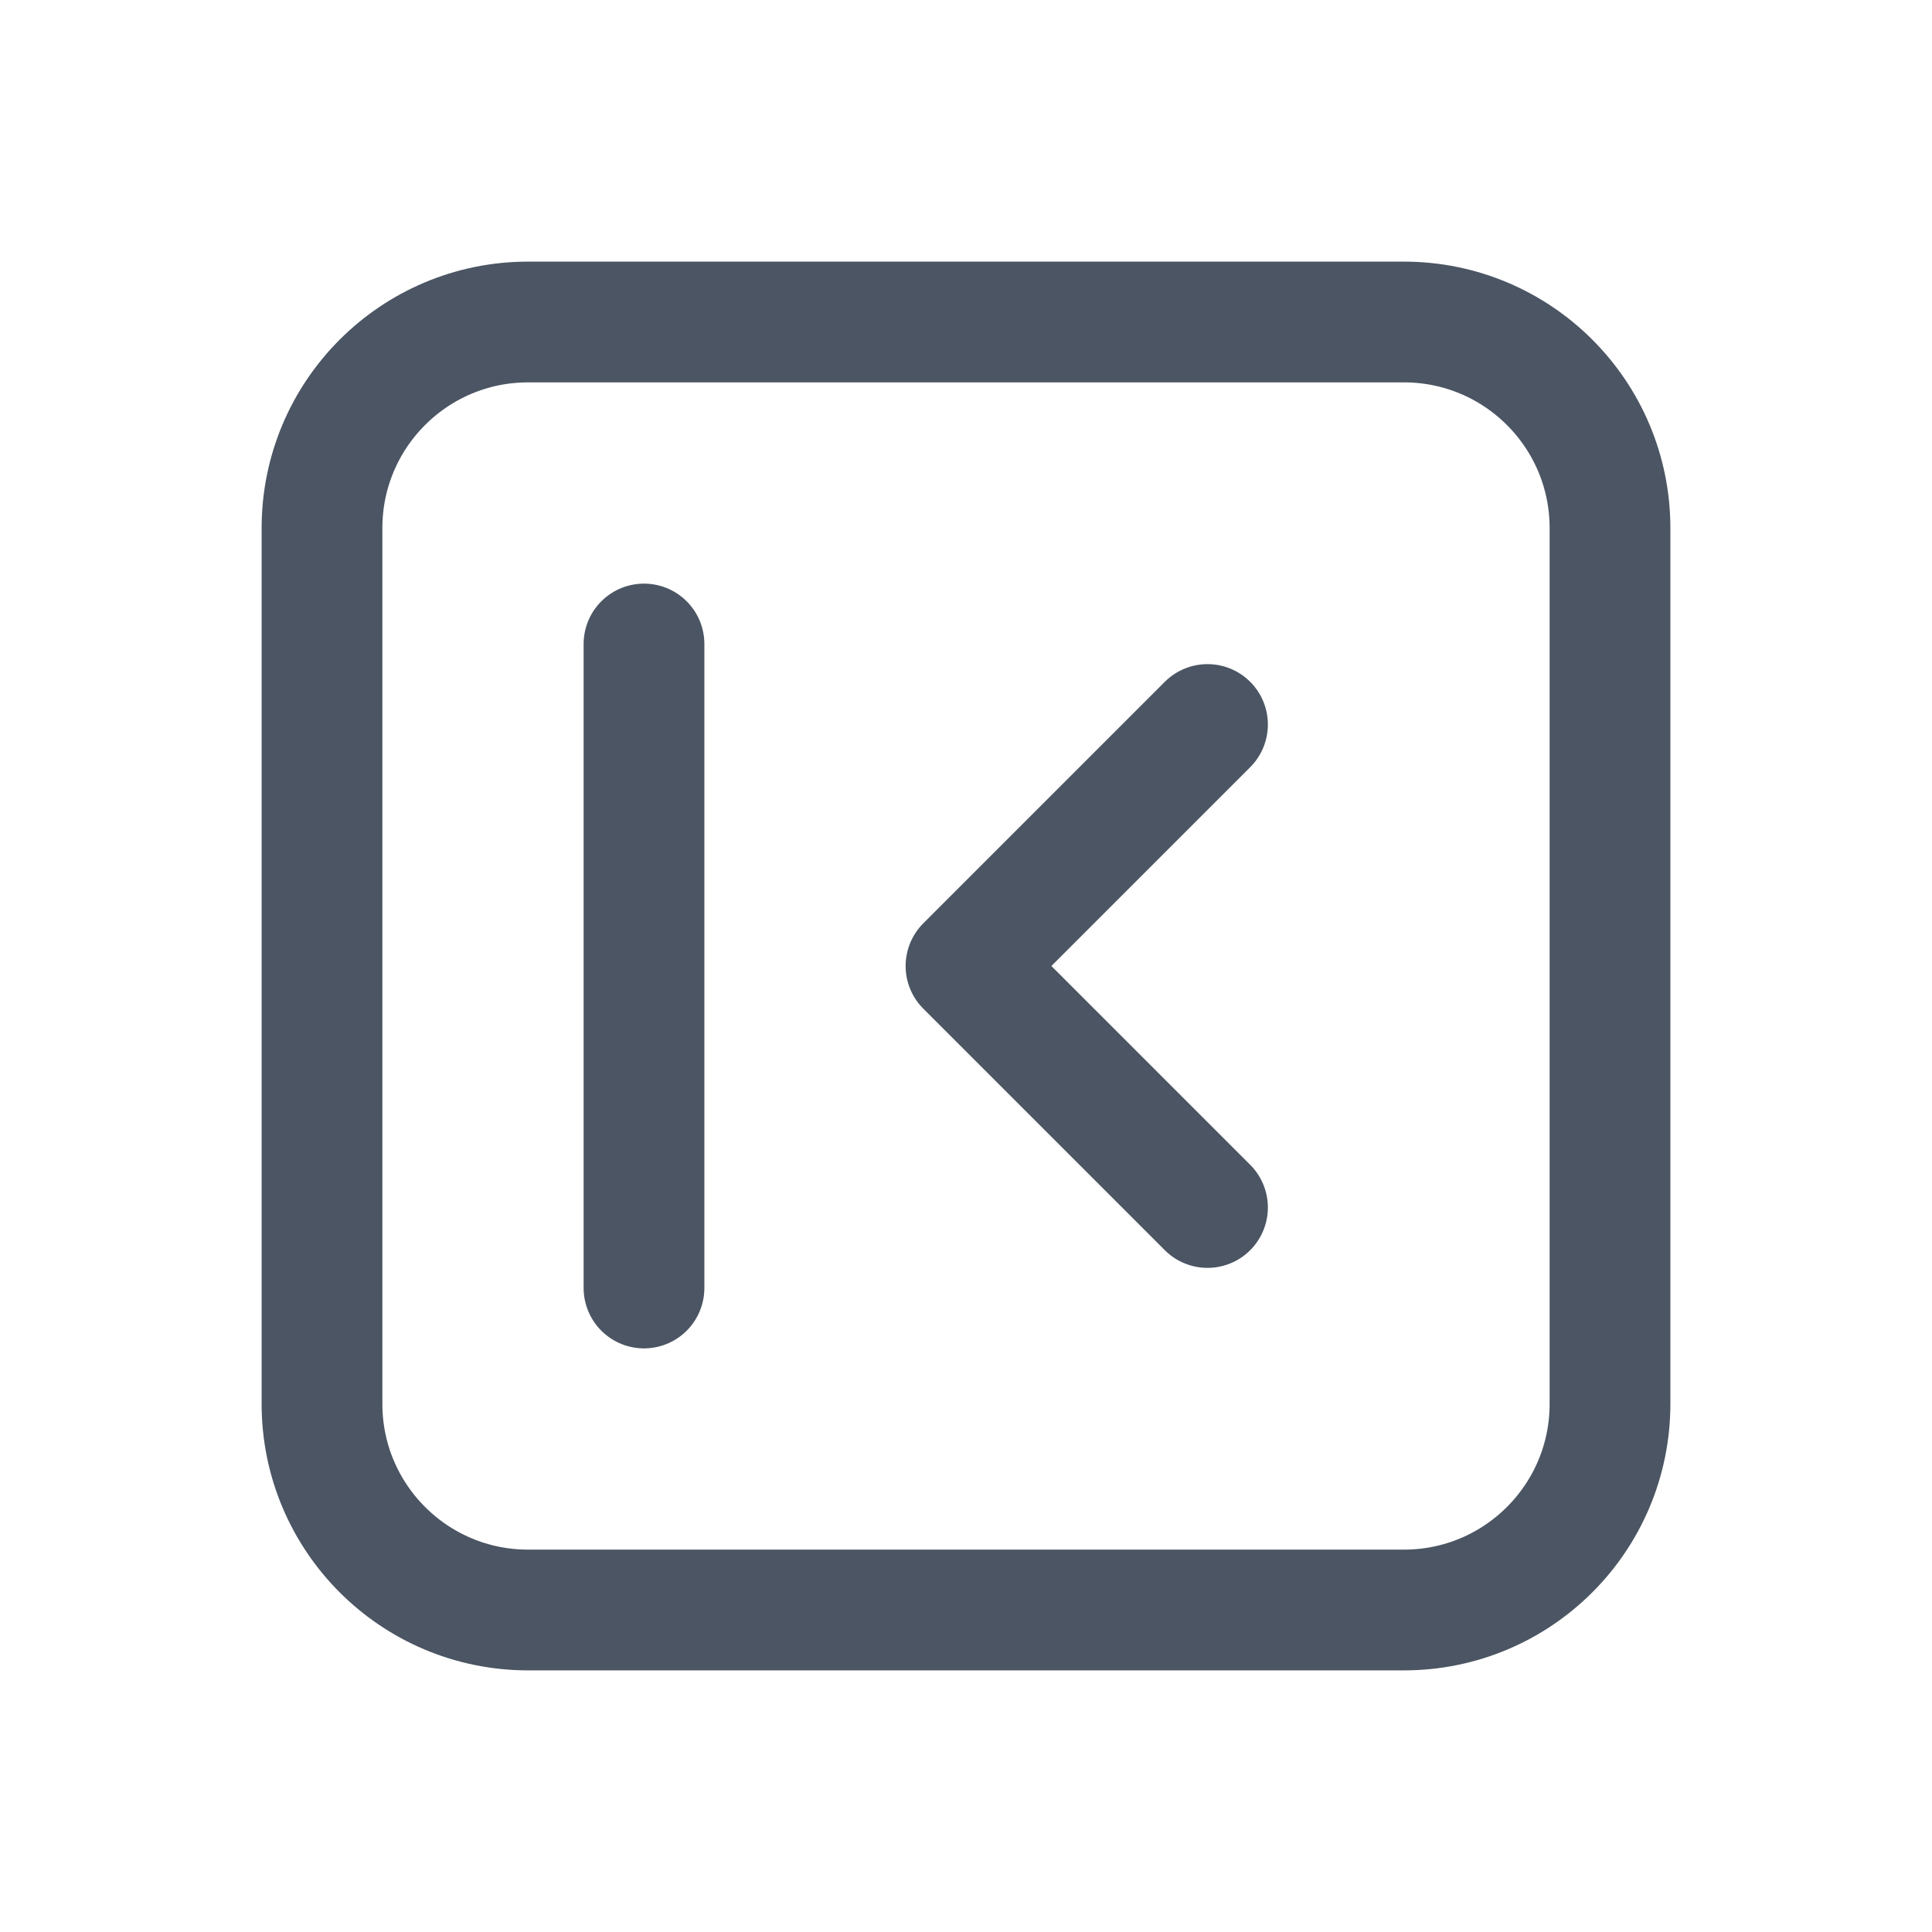
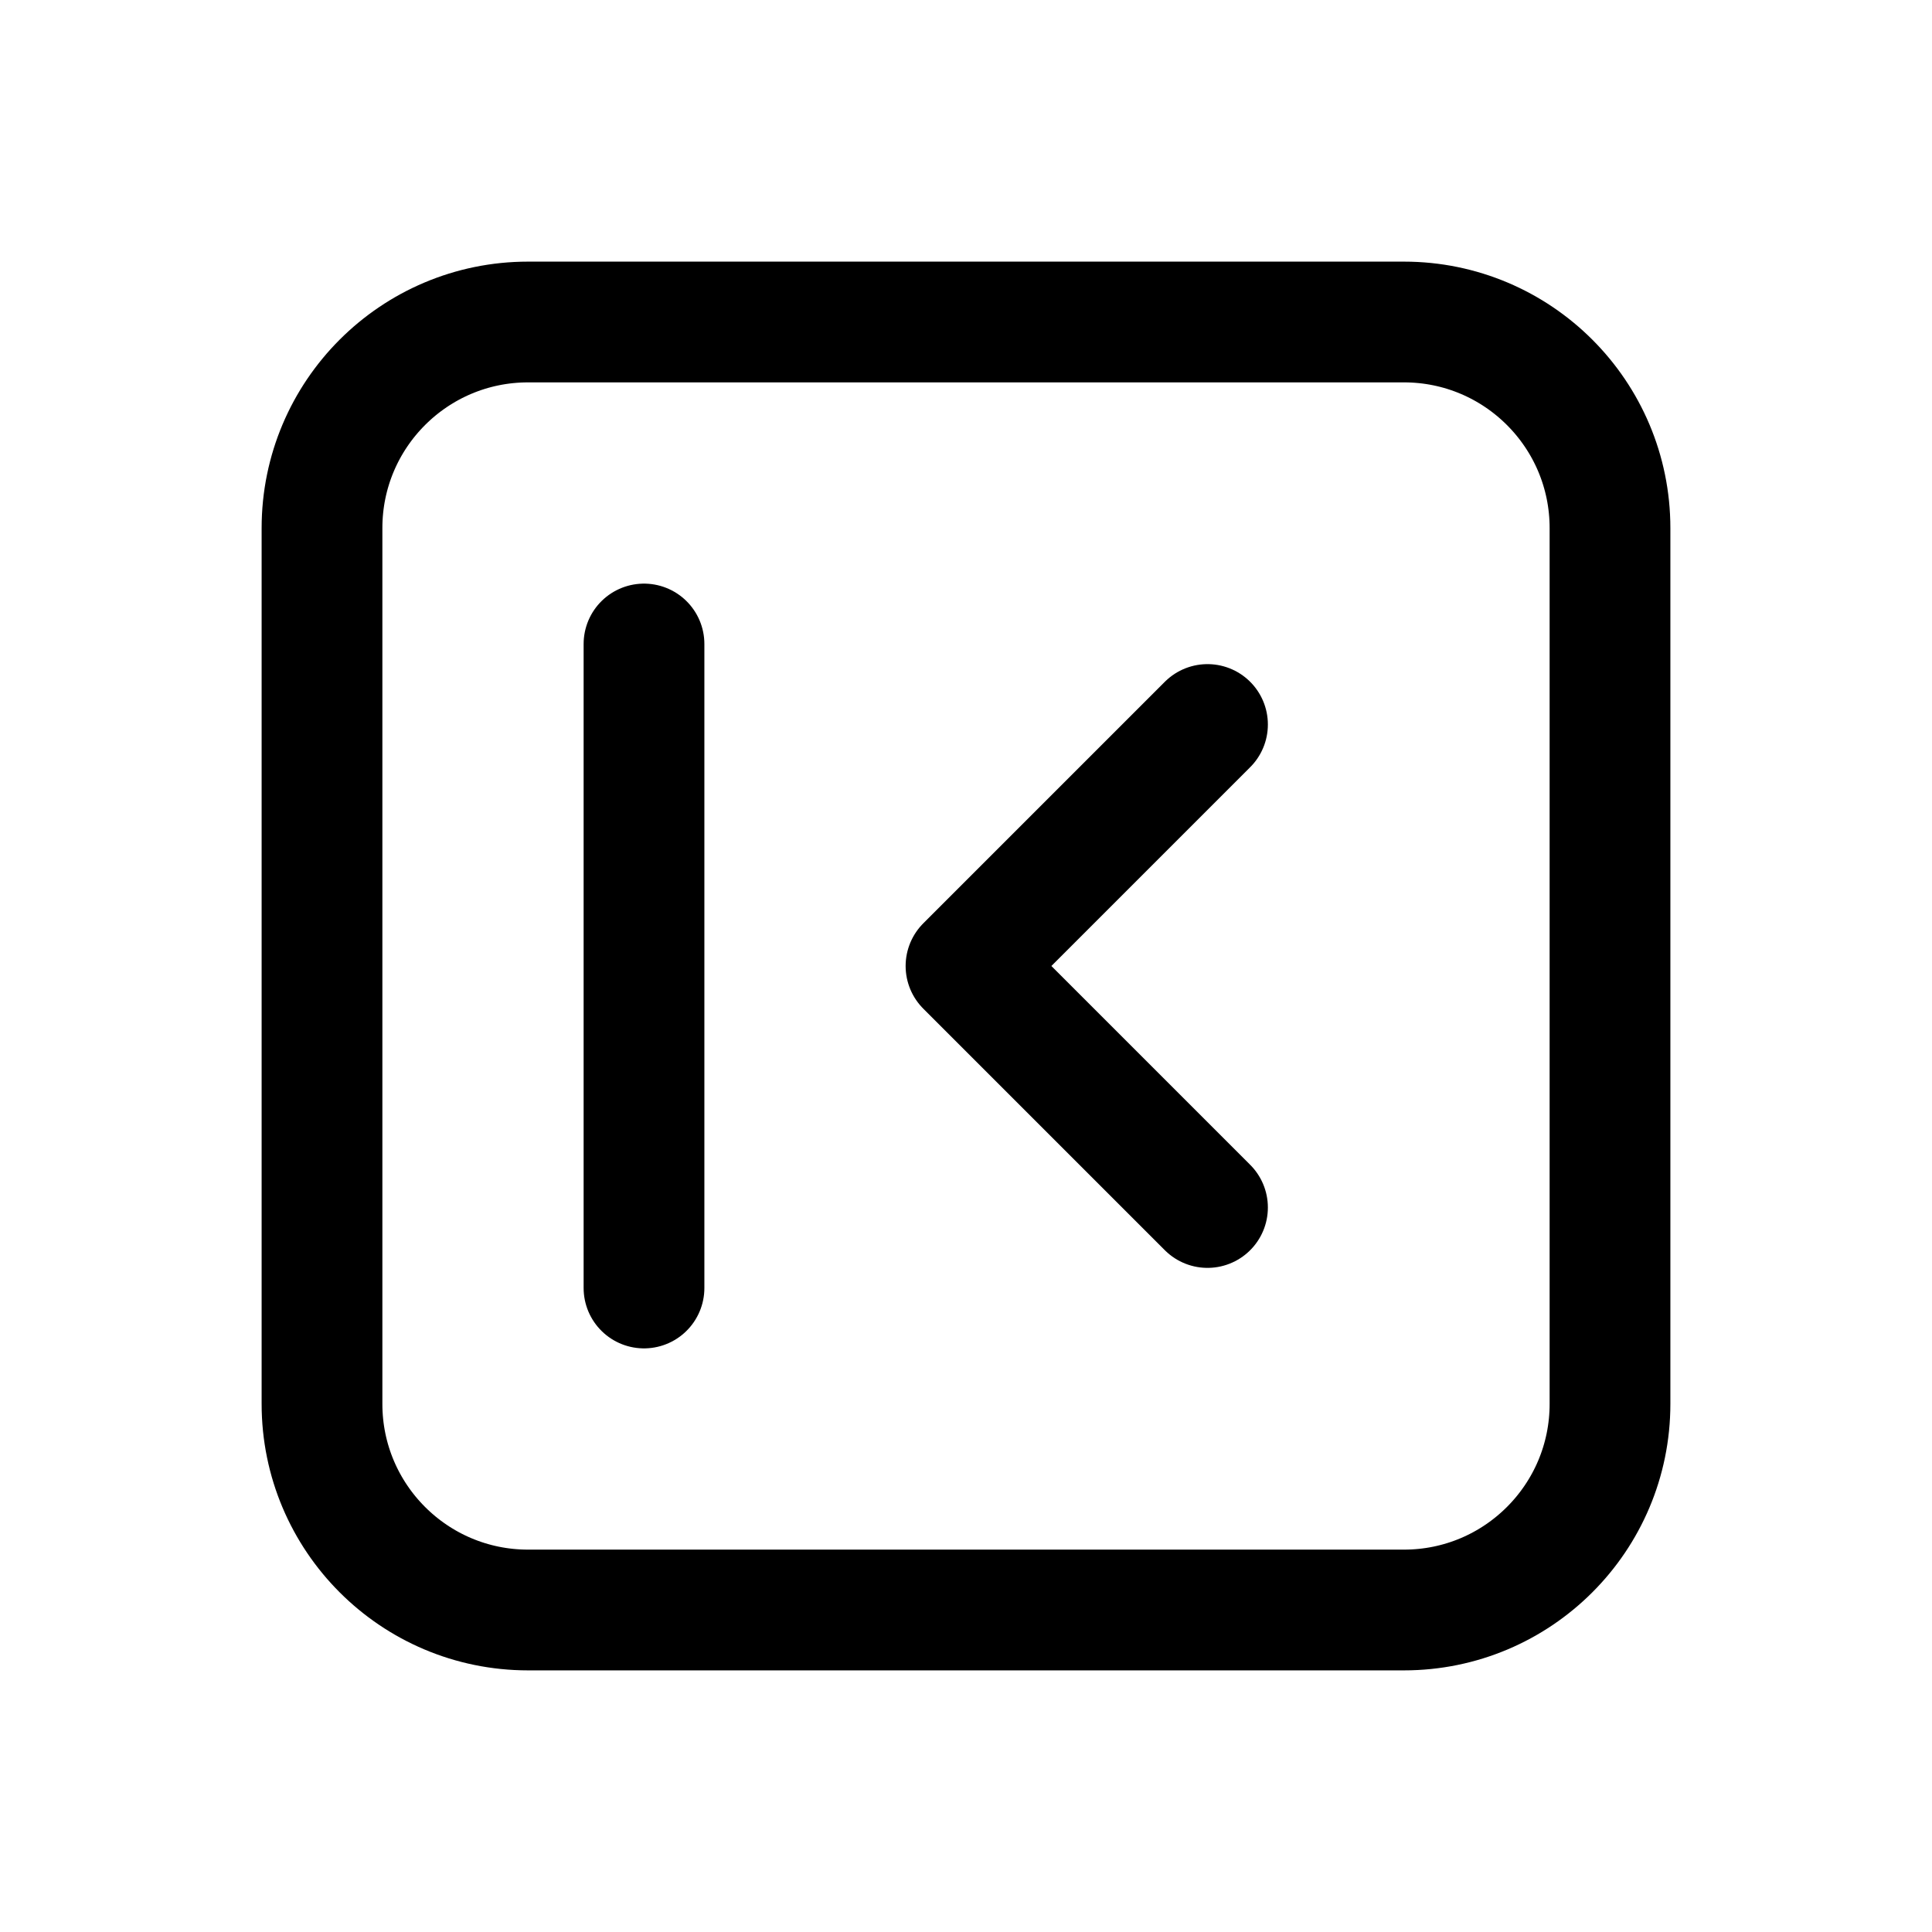
<svg xmlns="http://www.w3.org/2000/svg" width="24" height="24" viewBox="0 0 24 24" fill="none">
-   <path d="M20 6.56V17.44C20 18.854 18.854 20 17.44 20H6.56C5.146 20 4 18.854 4 17.44L4 6.56C4 5.146 5.146 4 6.56 4L17.44 4C18.854 4 20 5.146 20 6.56Z" stroke="#4B5563" stroke-width="1.5" stroke-linecap="round" stroke-linejoin="round" />
-   <path d="M8 16L8 8" stroke="#4B5563" stroke-width="1.5" stroke-linecap="round" stroke-linejoin="round" />
-   <path d="M15 15L12 12L15 9" stroke="#4B5563" stroke-width="1.5" stroke-linecap="round" stroke-linejoin="round" />
+   <path d="M20 6.56V17.44C20 18.854 18.854 20 17.44 20H6.56C5.146 20 4 18.854 4 17.44L4 6.56C4 5.146 5.146 4 6.56 4L17.44 4C18.854 4 20 5.146 20 6.56Z" stroke="currentColor" stroke-width="1.5" stroke-linecap="round" stroke-linejoin="round" />
+   <path d="M8 16L8 8" stroke="currentColor" stroke-width="1.5" stroke-linecap="round" stroke-linejoin="round" />
+   <path d="M15 15L12 12L15 9" stroke="currentColor" stroke-width="1.5" stroke-linecap="round" stroke-linejoin="round" />
</svg>
